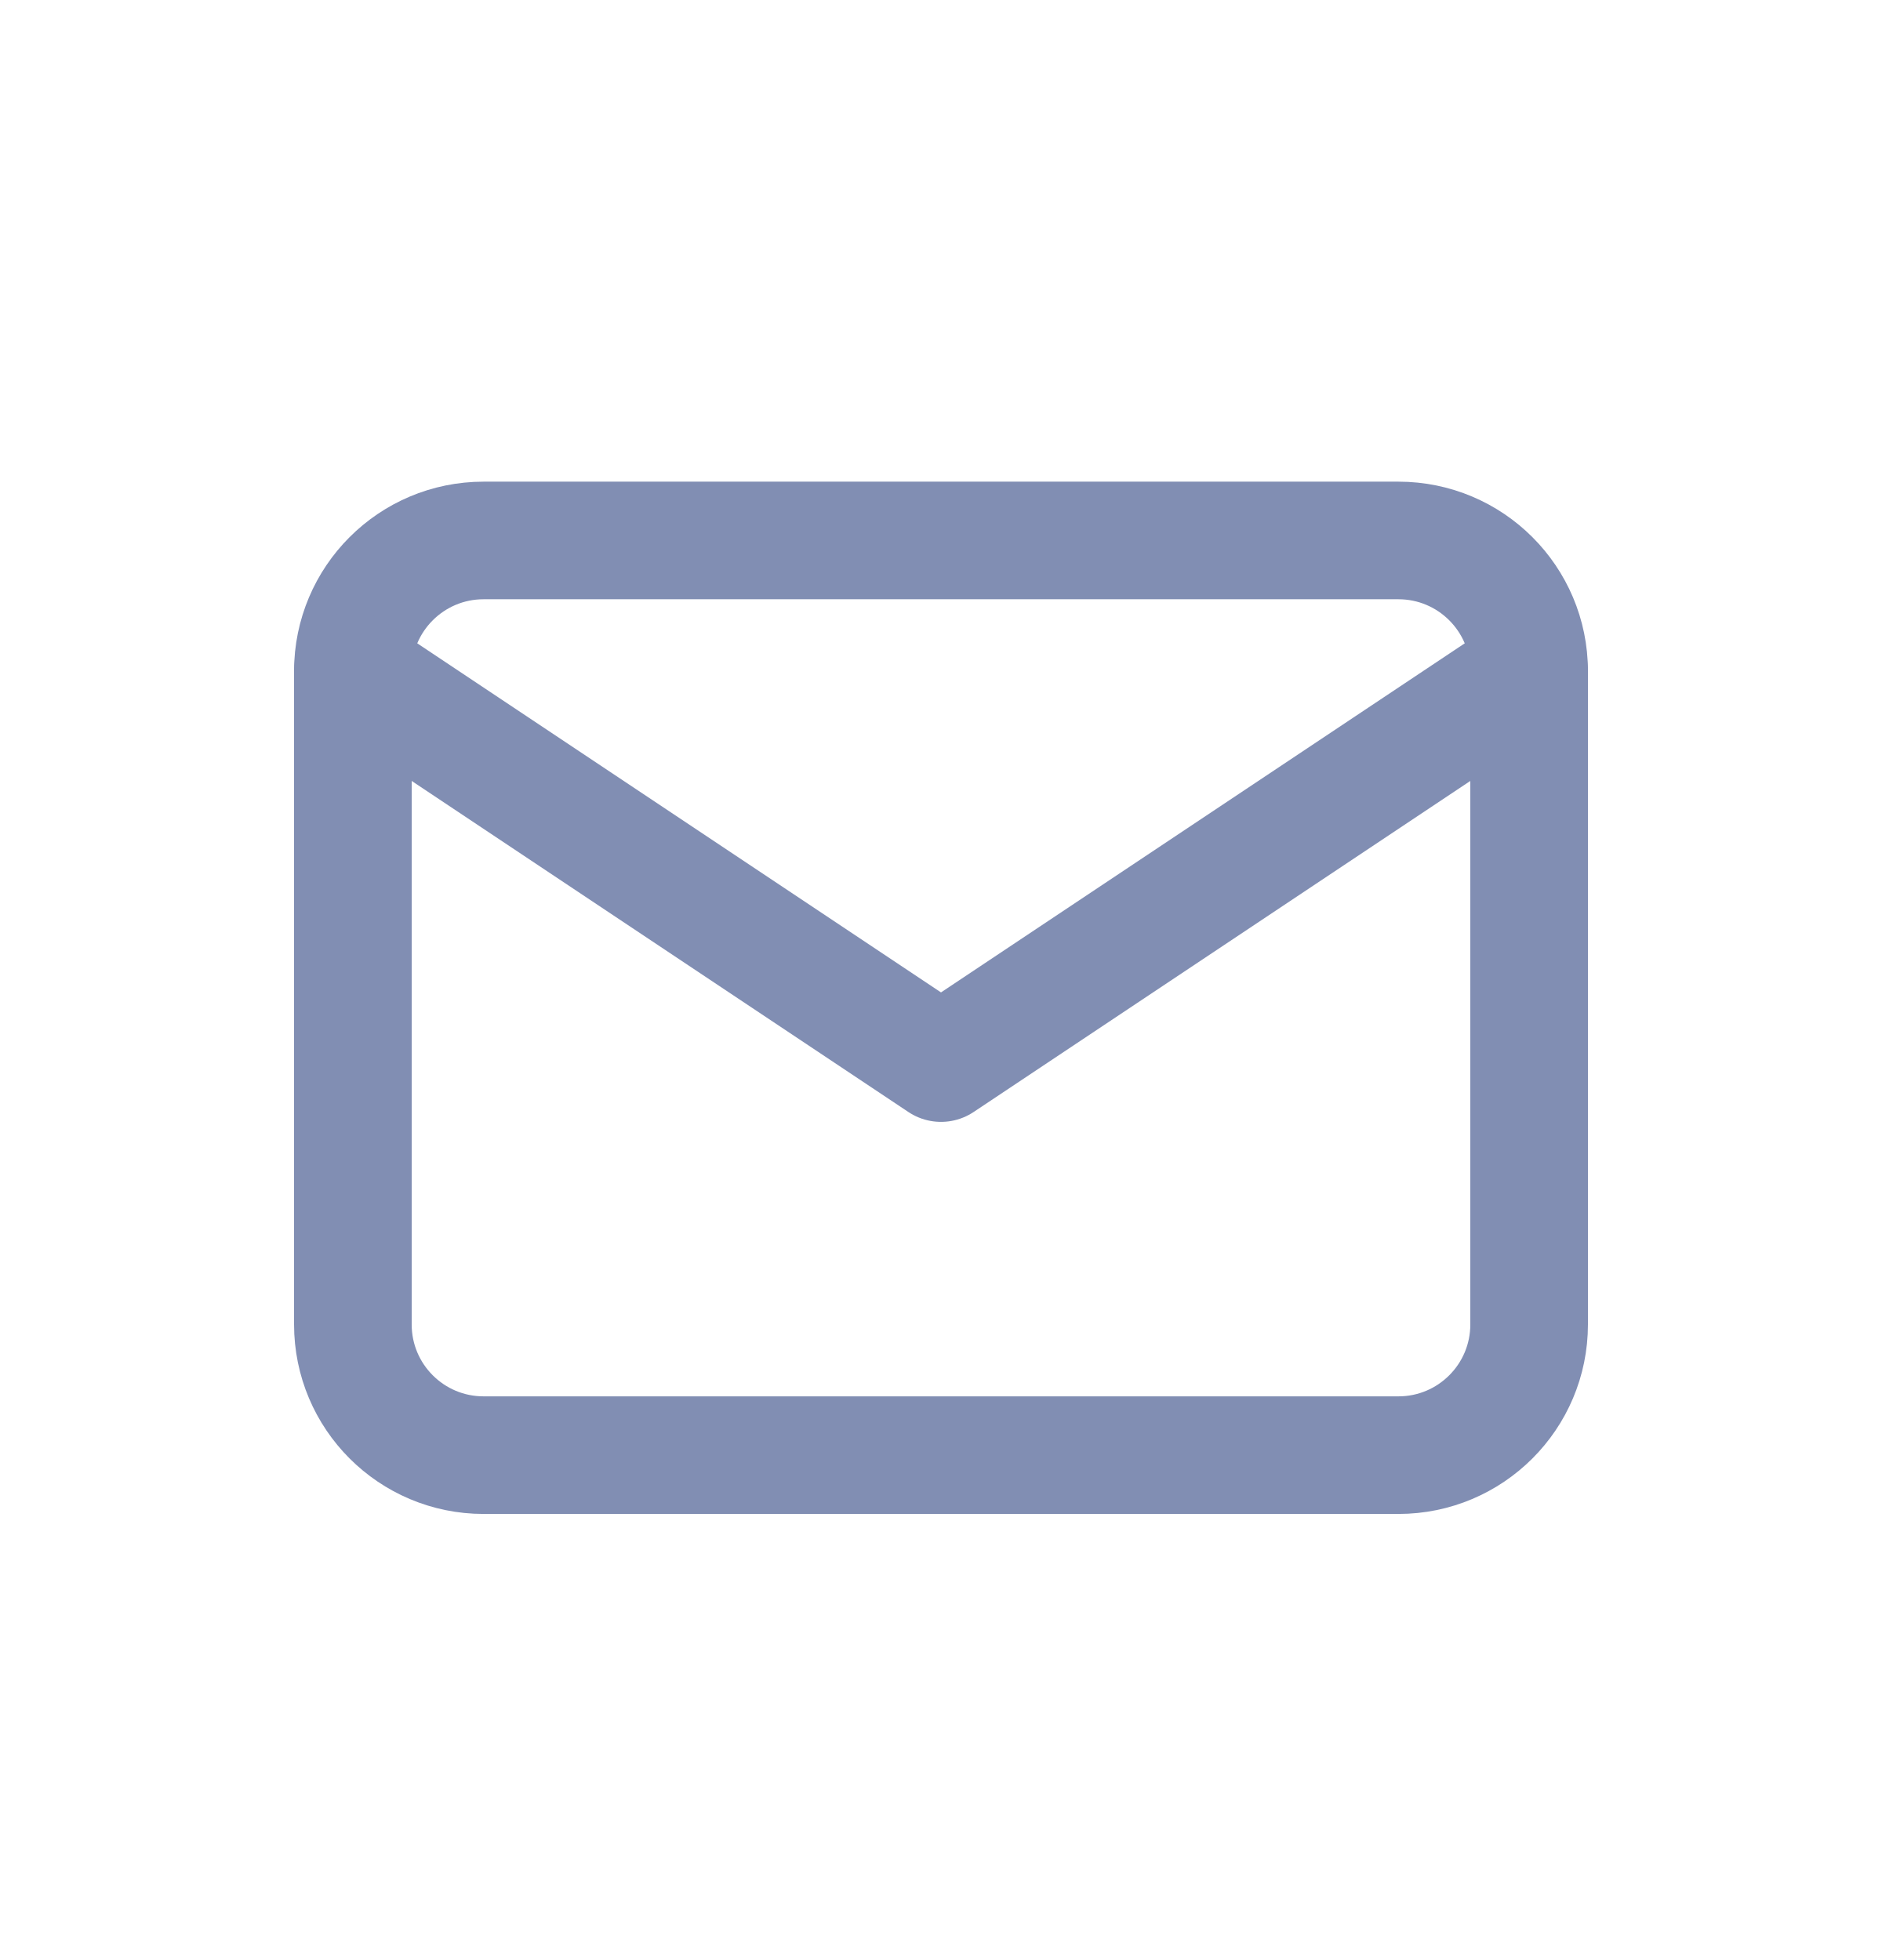
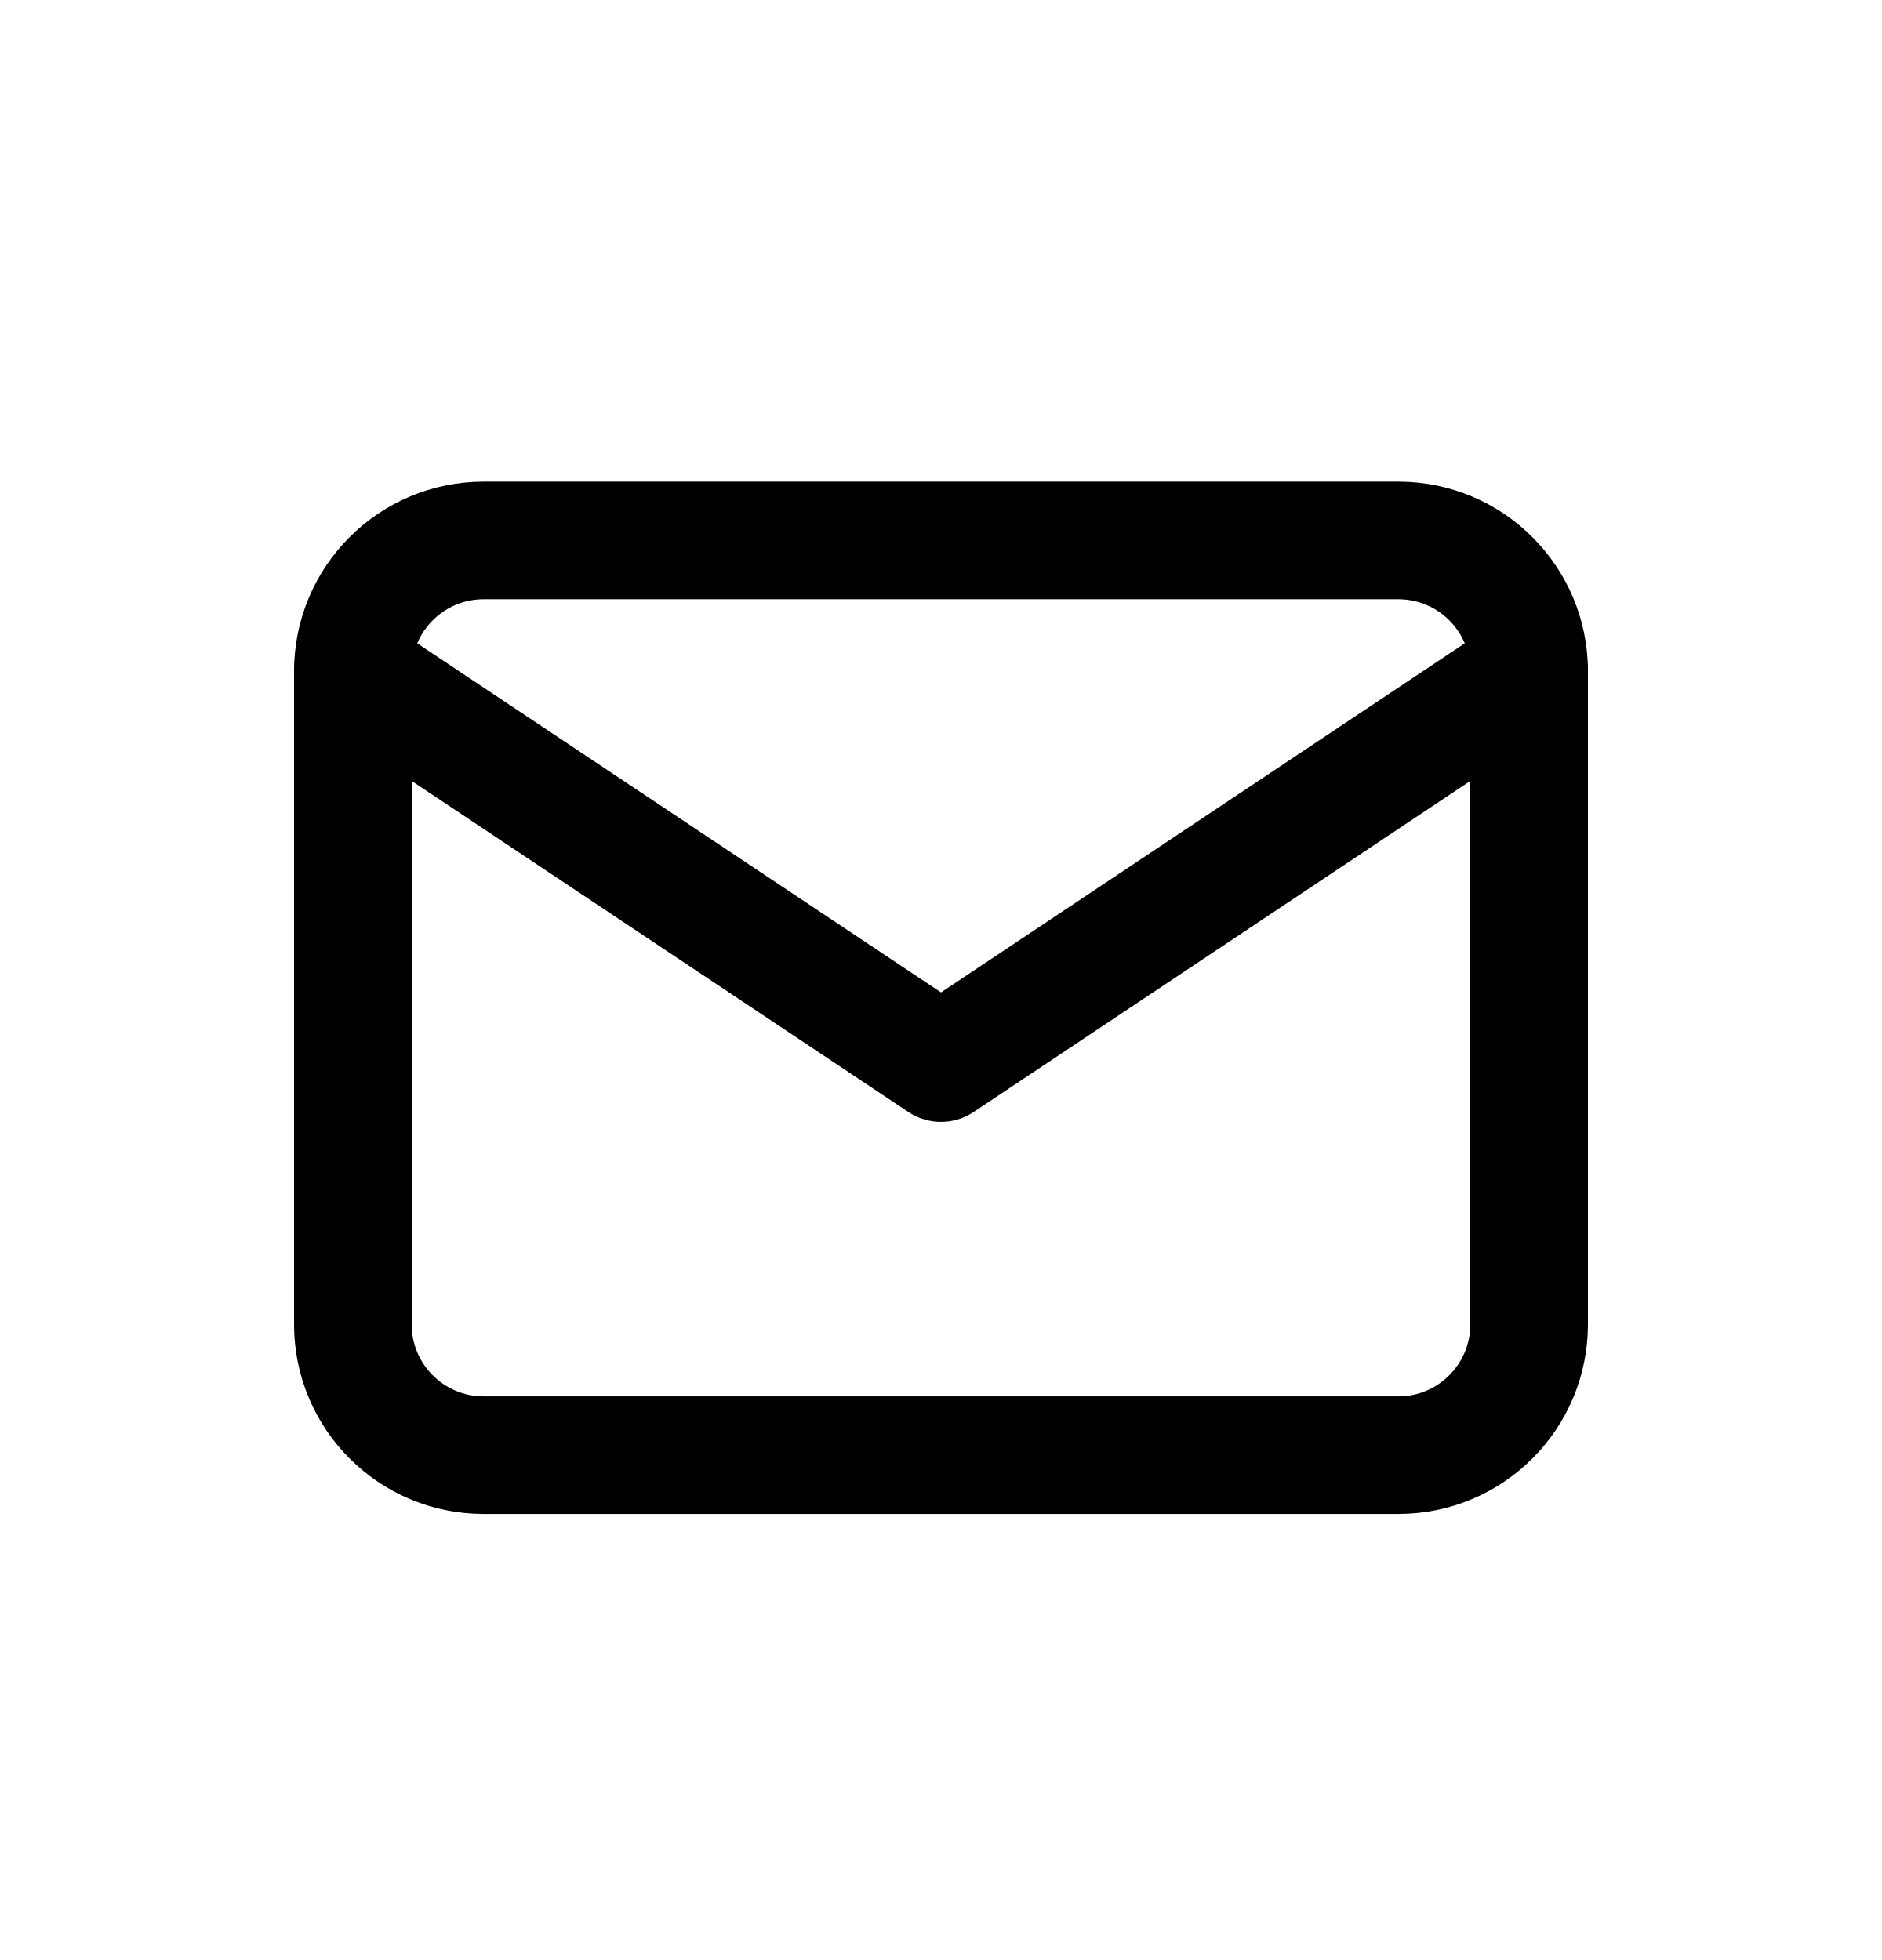
<svg xmlns="http://www.w3.org/2000/svg" width="24px" height="25px" viewBox="0 0 24 25" version="1.1">
  <g id="Page-1" stroke="none" stroke-width="1" fill="none" fill-rule="evenodd" stroke-linecap="round" stroke-linejoin="round">
-     <g id="Icons/2" transform="translate(-253, -361)" stroke="#818EB3" stroke-width="1.5">
+     <g id="Icons/2" transform="translate(-253, -361)" stroke="#000" stroke-width="1.5">
      <g id="Row" transform="translate(0, 351.7266)">
        <g id="Icons/24/mail/new" transform="translate(253, 10)">
          <rect id="Rectangle" x="4.5" y="6.167" width="15" height="11.667" rx="1.667" />
          <polyline id="Path" points="4.5 7.833 12 12.833 19.5 7.833" />
        </g>
      </g>
    </g>
  </g>
</svg>
